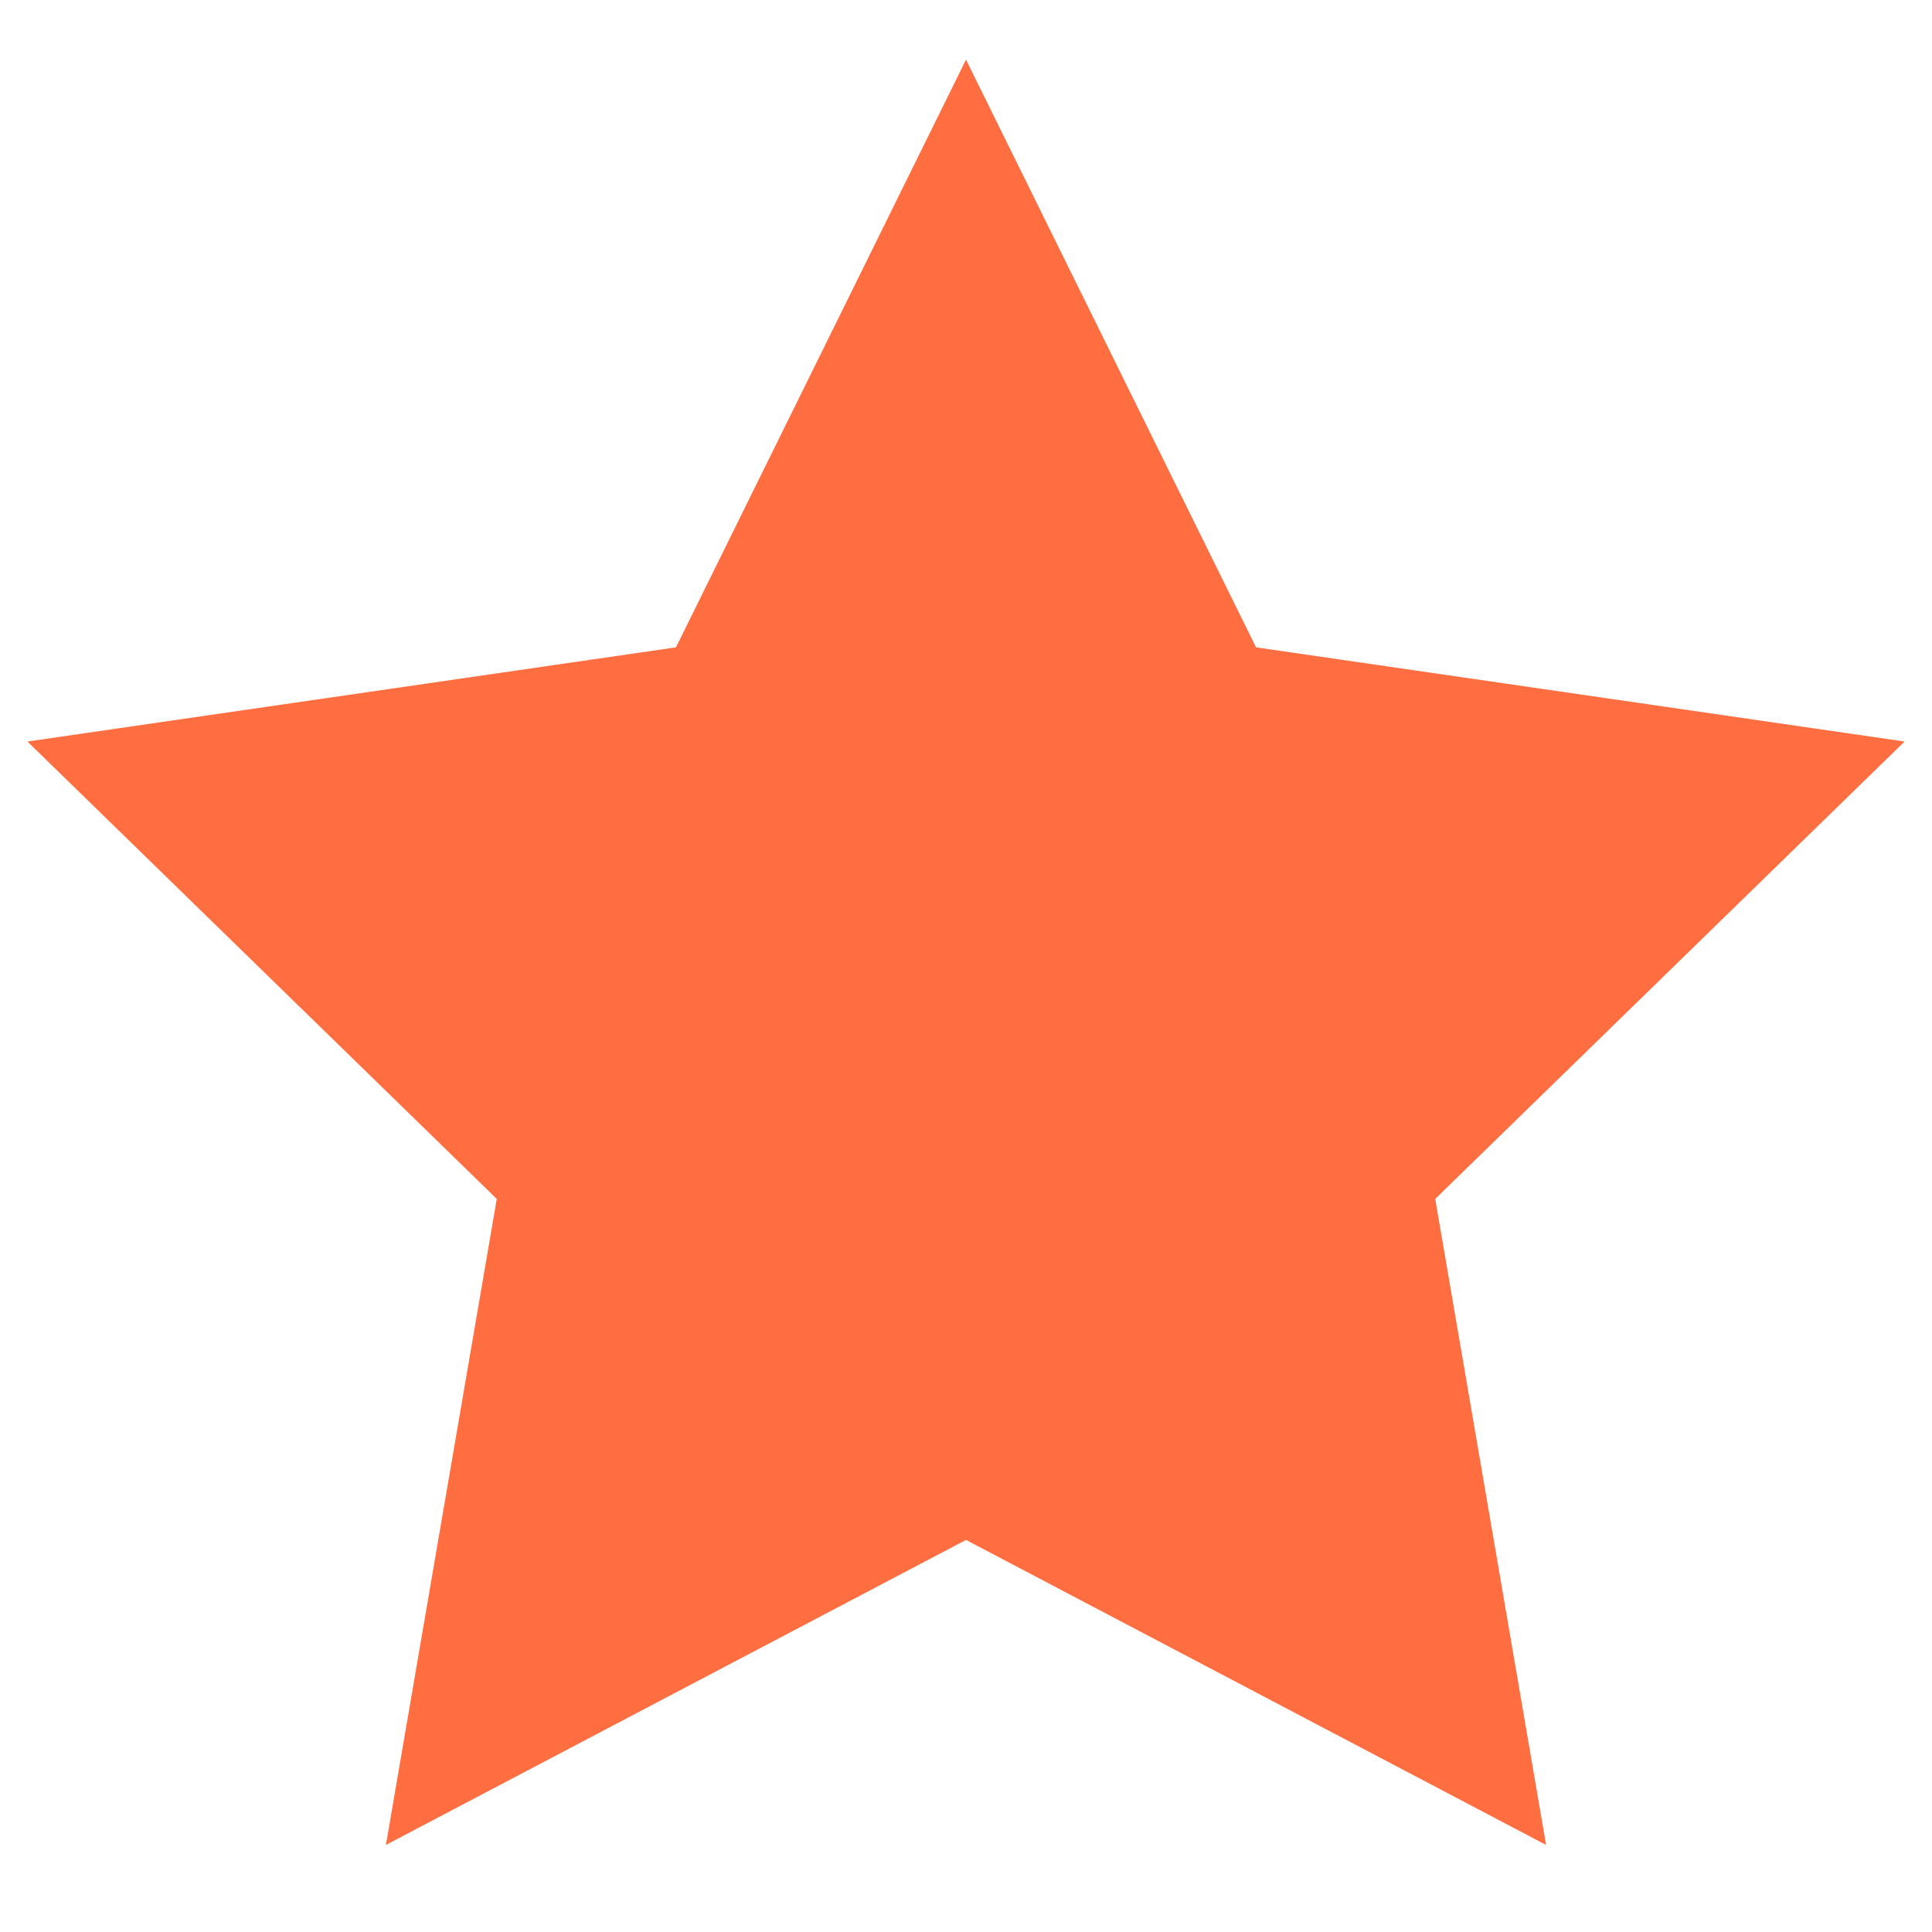
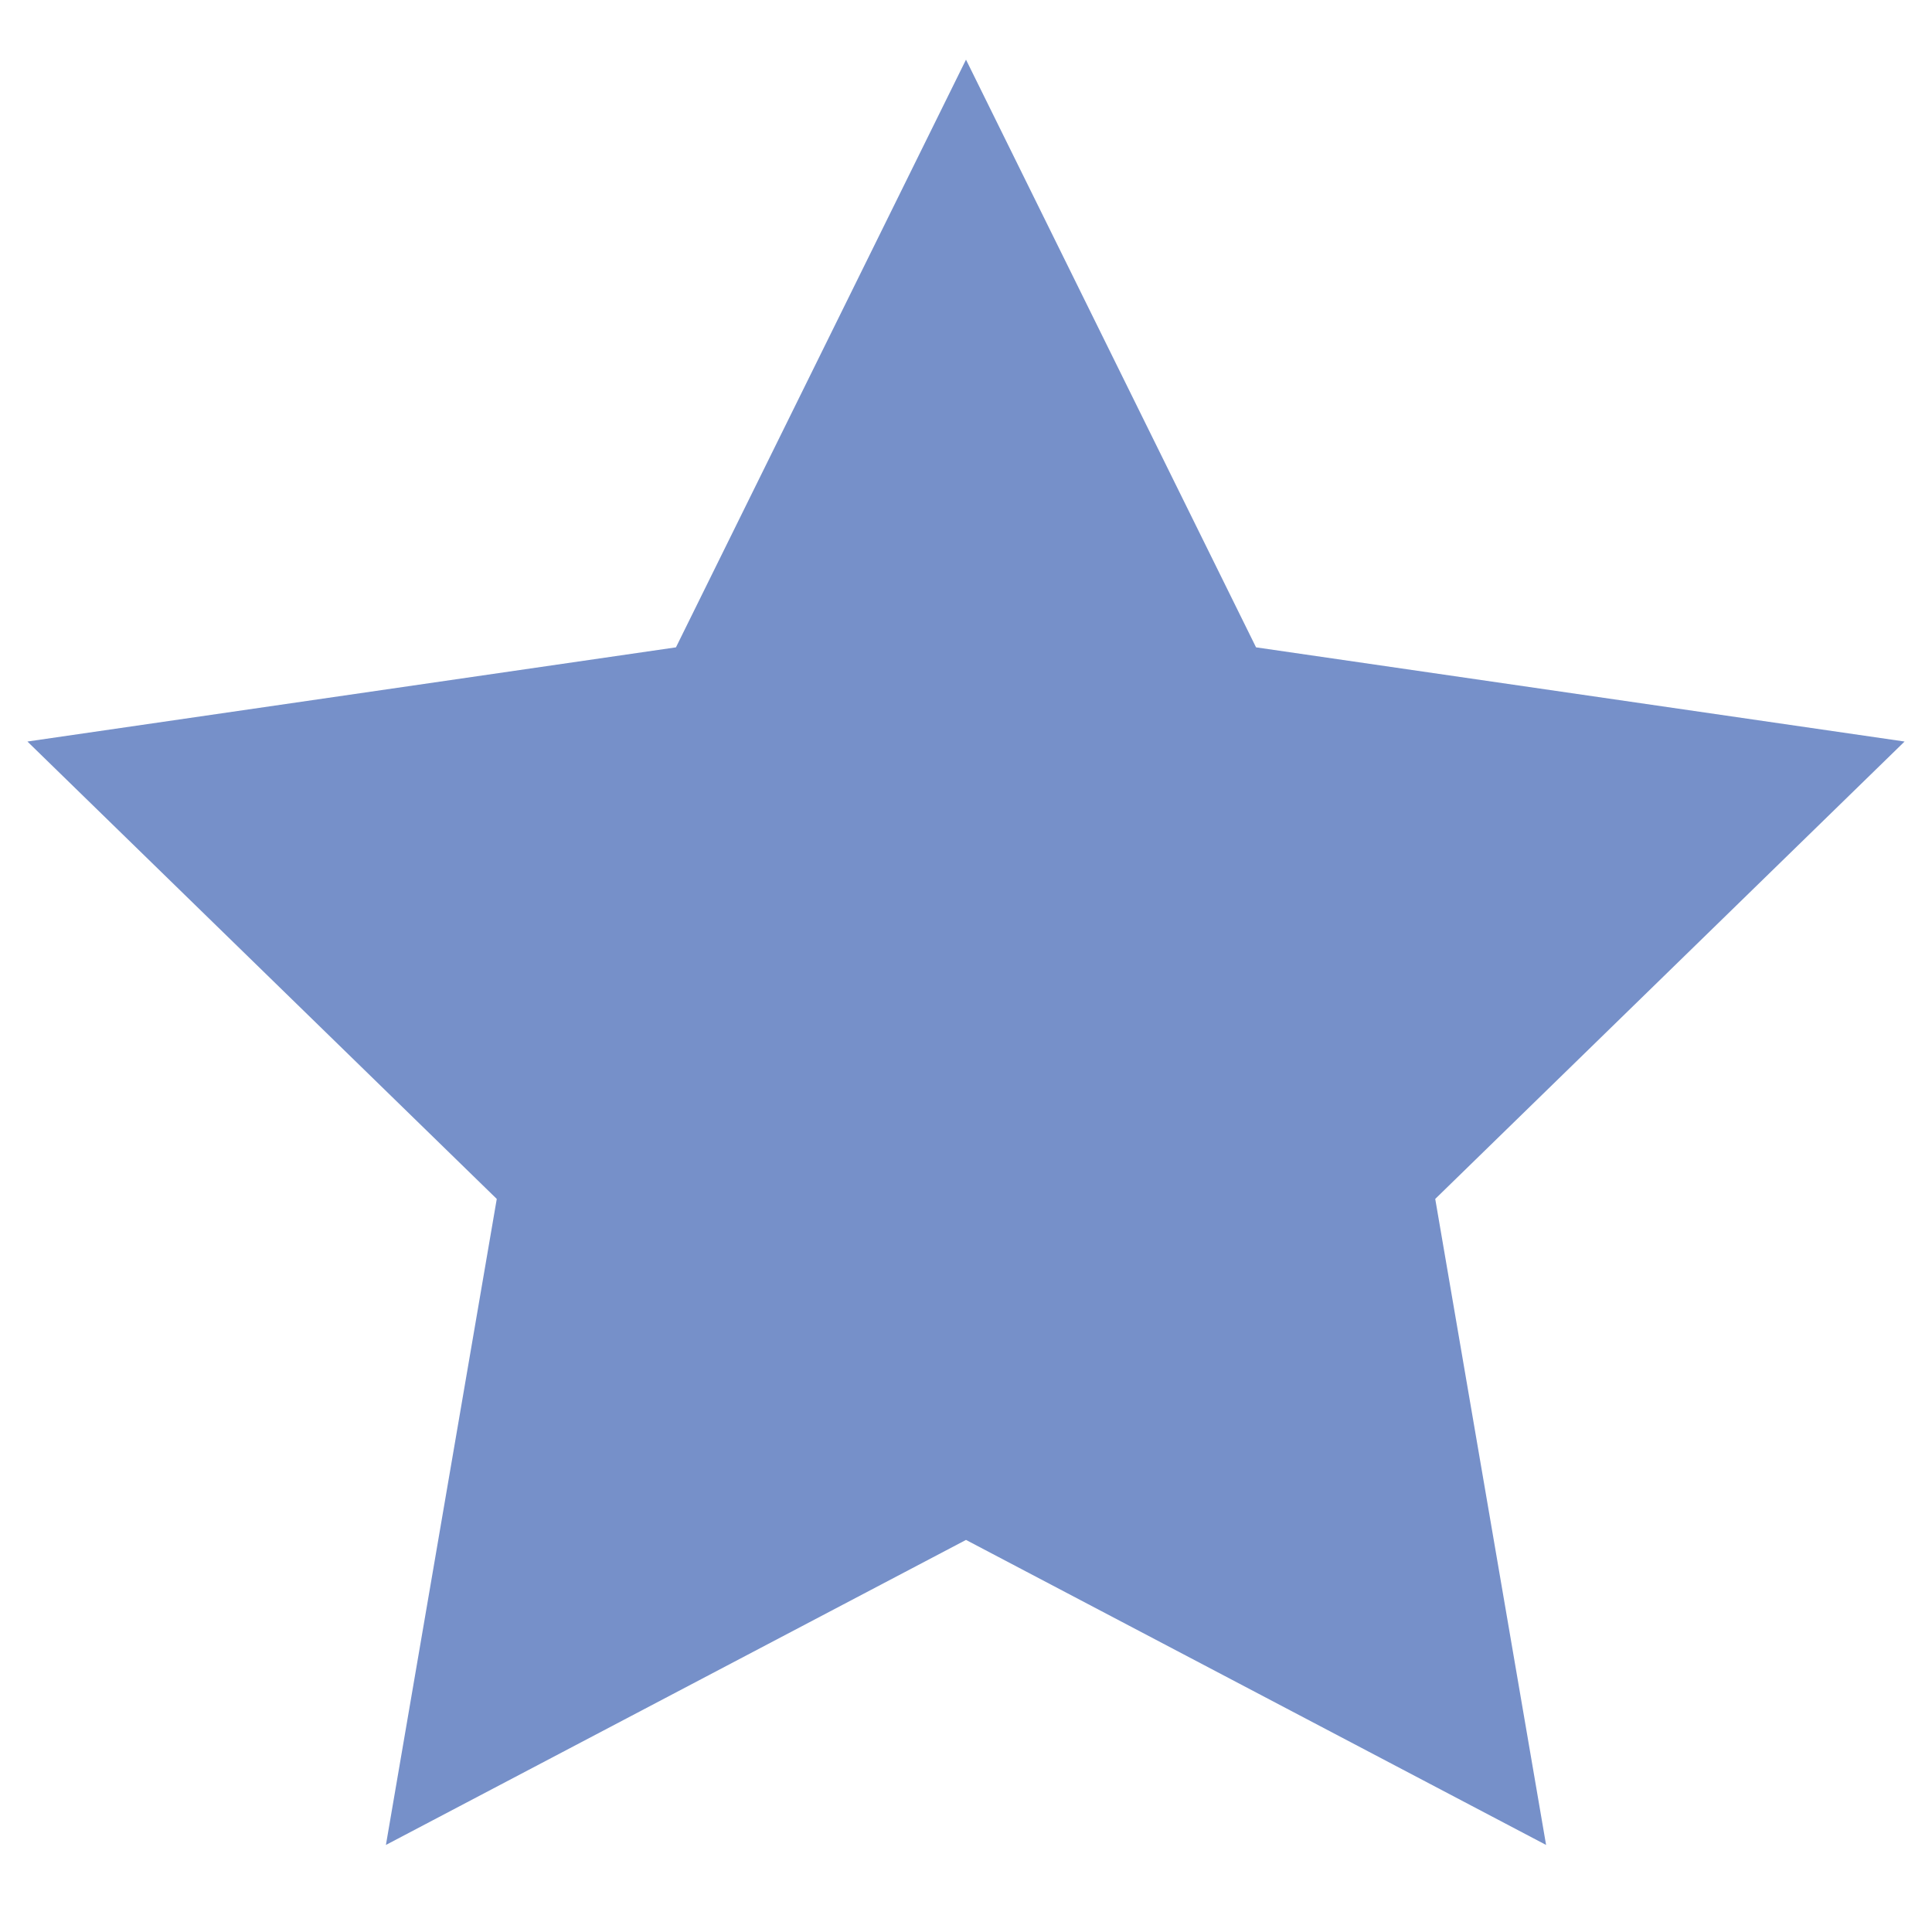
<svg xmlns="http://www.w3.org/2000/svg" width="16" height="16" viewBox="0 0 16 16" fill="none">
-   <path fill-rule="evenodd" clip-rule="evenodd" d="M8 12.753L3.196 15.279L4.114 9.929L0.227 6.141L5.598 5.361L8 0.494L10.402 5.361L15.773 6.141L11.886 9.929L12.804 15.279L8 12.753Z" fill="#FF6E40" />
+   <path fill-rule="evenodd" clip-rule="evenodd" d="M8 12.753L3.196 15.279L4.114 9.929L0.227 6.141L5.598 5.361L8 0.494L10.402 5.361L15.773 6.141L11.886 9.929L12.804 15.279L8 12.753Z" fill="#7690C9" />
</svg>
